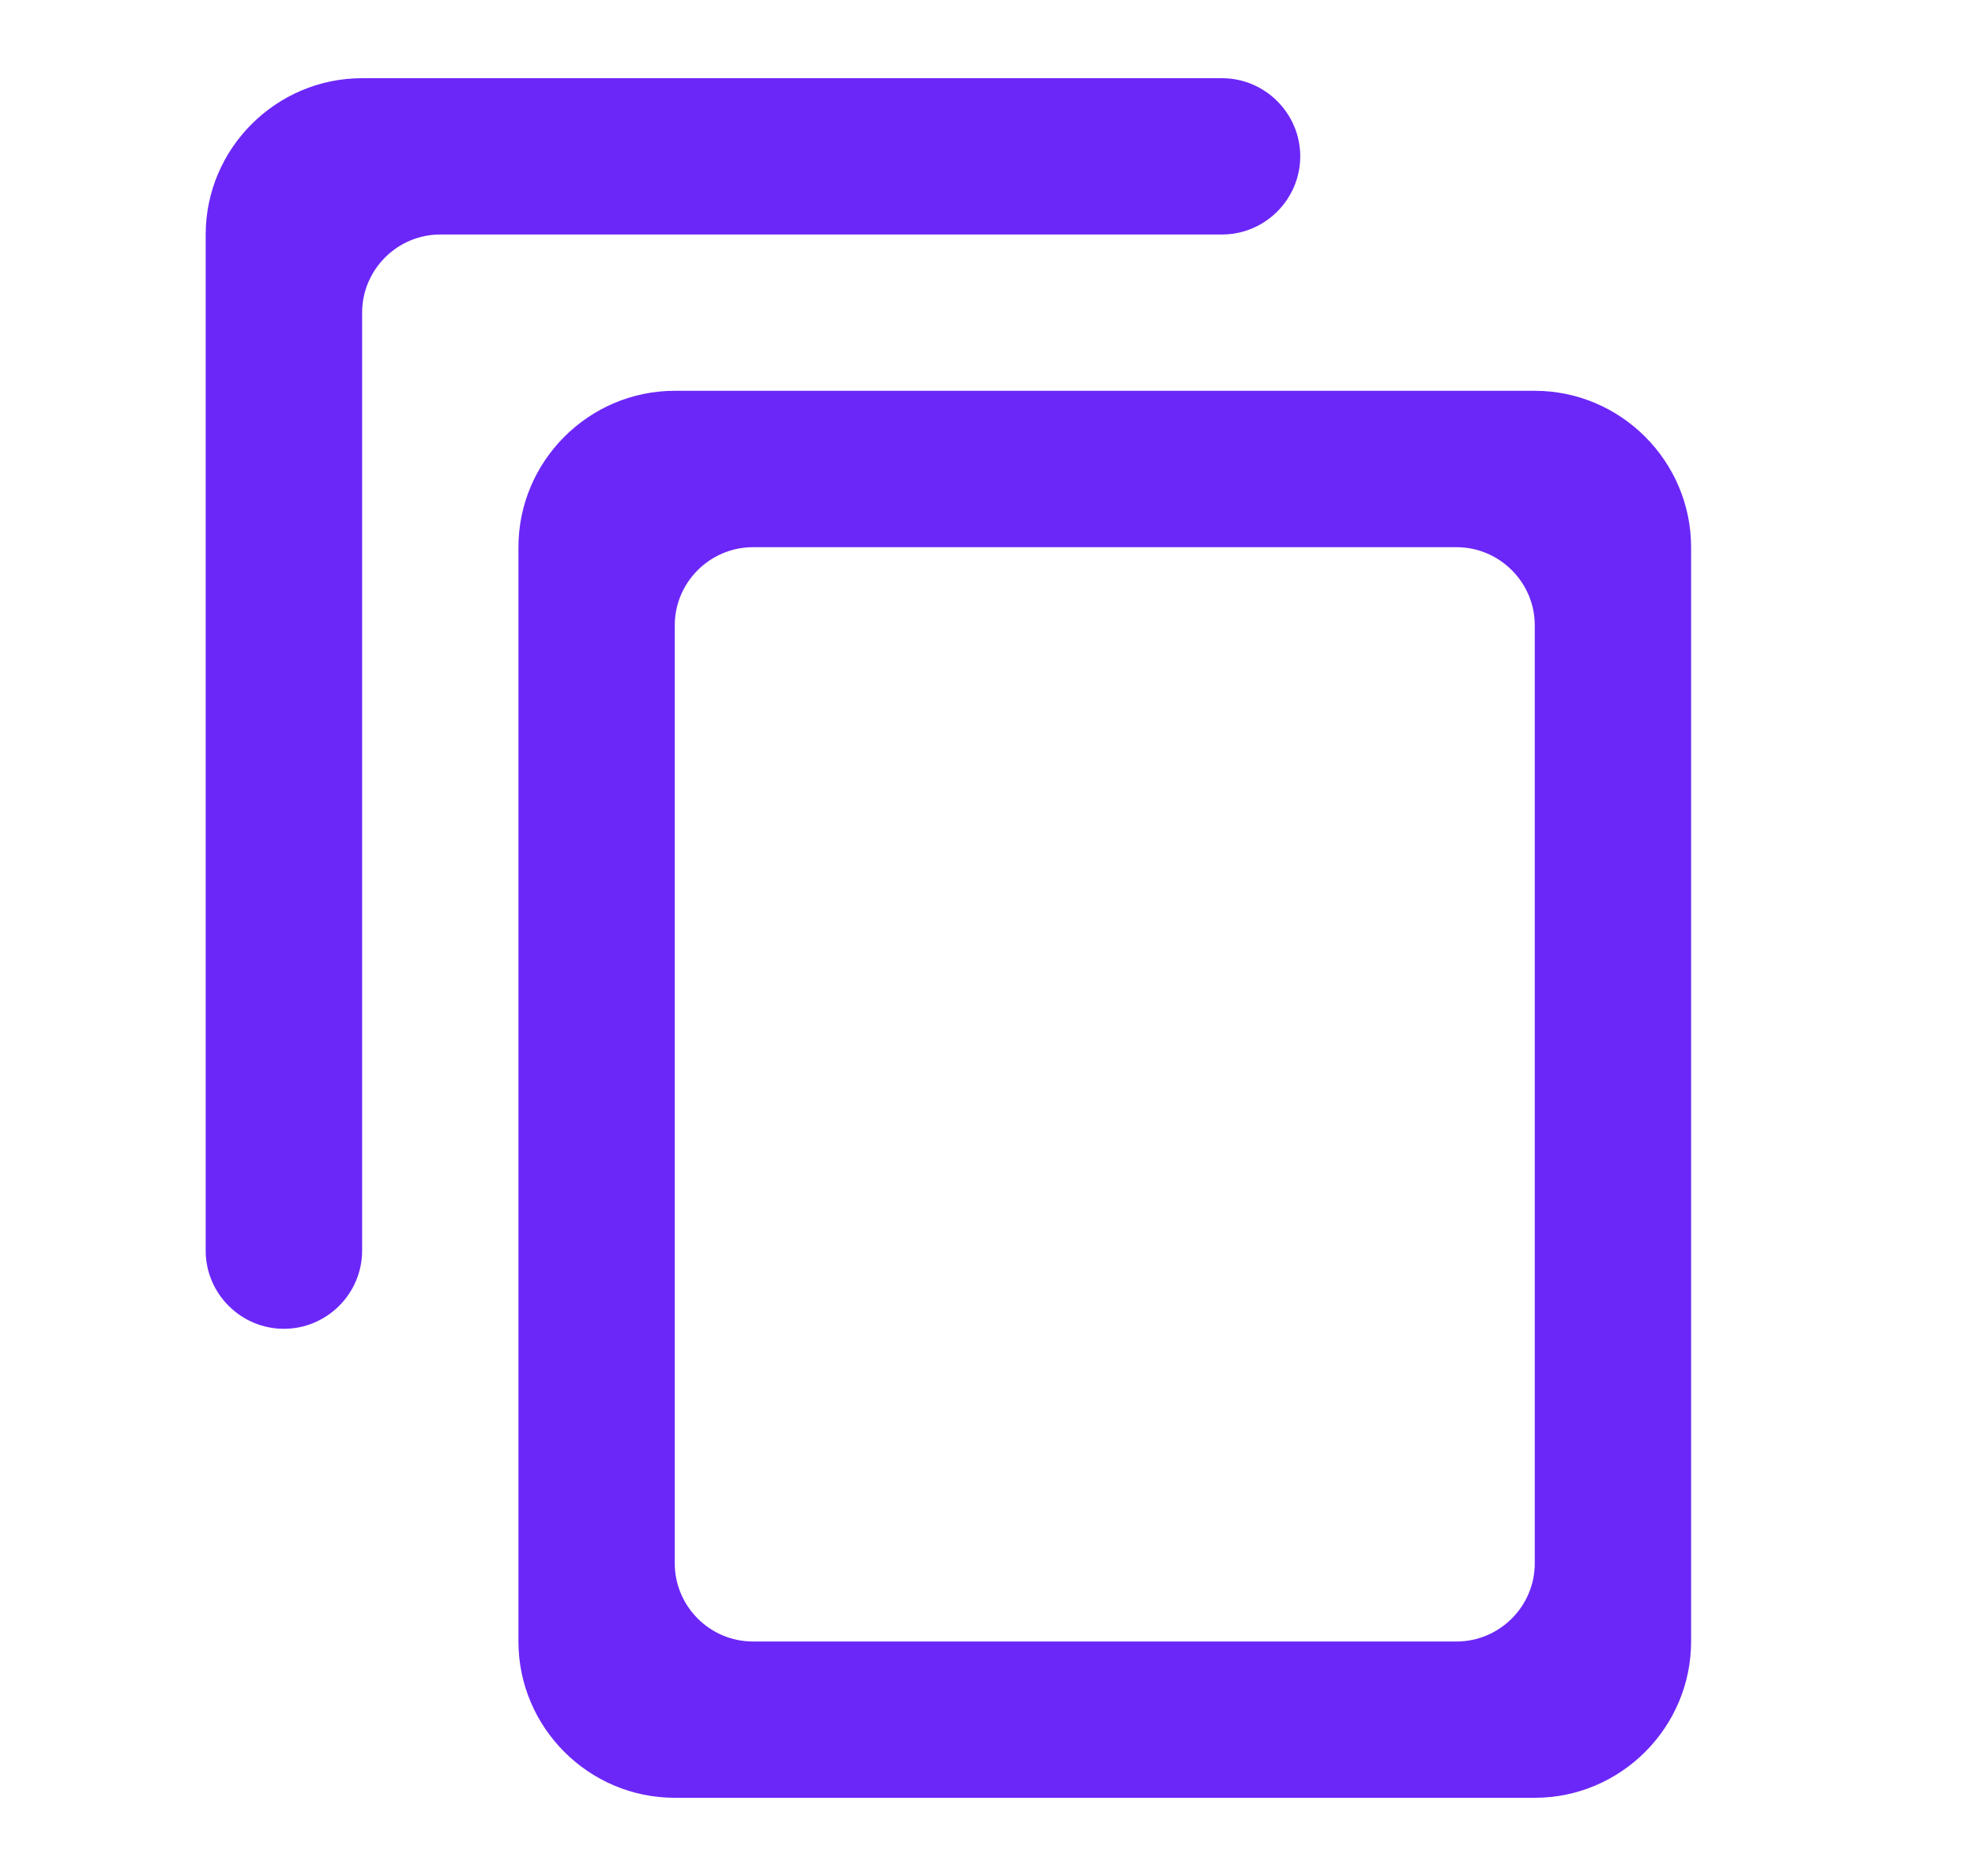
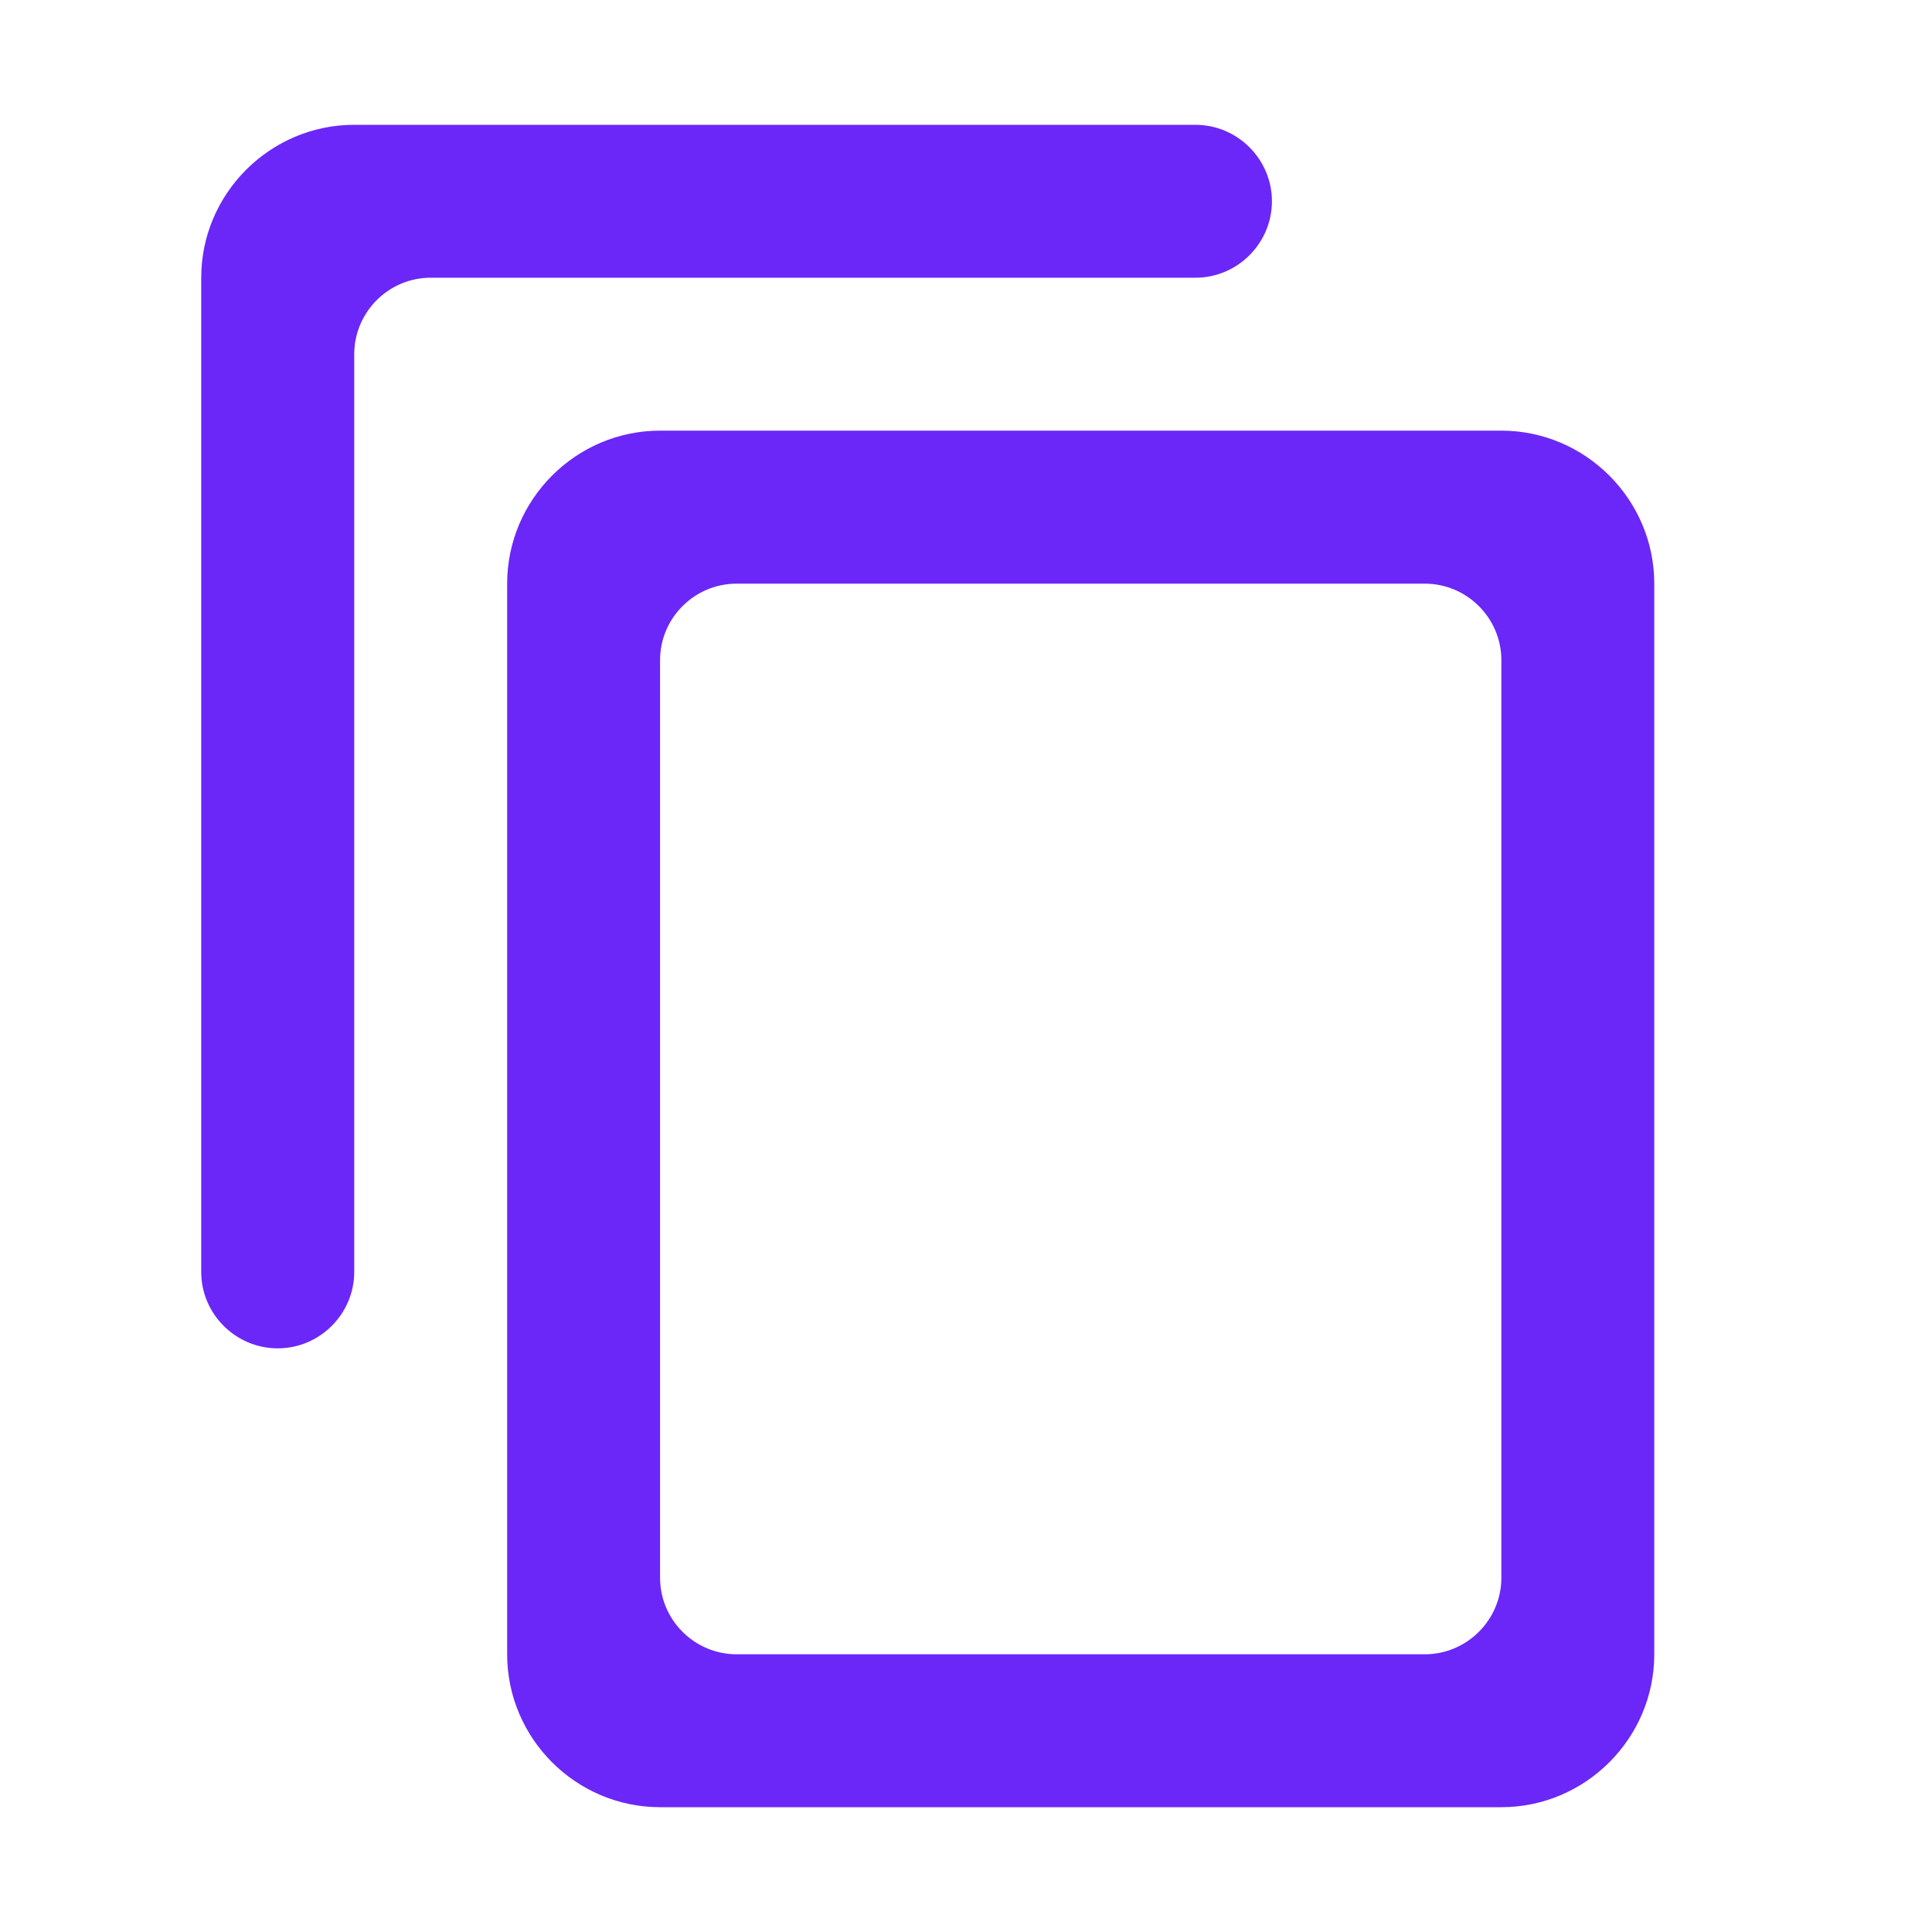
- <svg xmlns="http://www.w3.org/2000/svg" width="20" height="19" viewBox="0 0 20 19" fill="none">
+ <svg xmlns="http://www.w3.org/2000/svg" width="25" height="25" viewBox="0 0 20 19" fill="none">
  <path d="M12.375 0.792H3.667C2.796 0.792 2.083 1.504 2.083 2.375V12.667C2.083 13.102 2.439 13.458 2.875 13.458C3.31 13.458 3.667 13.102 3.667 12.667V3.167C3.667 2.731 4.023 2.375 4.458 2.375H12.375C12.81 2.375 13.167 2.019 13.167 1.583C13.167 1.148 12.81 0.792 12.375 0.792ZM15.542 3.958H6.833C5.962 3.958 5.25 4.671 5.25 5.542V16.625C5.25 17.496 5.962 18.208 6.833 18.208H15.542C16.412 18.208 17.125 17.496 17.125 16.625V5.542C17.125 4.671 16.412 3.958 15.542 3.958ZM14.75 16.625H7.625C7.189 16.625 6.833 16.269 6.833 15.833V6.333C6.833 5.898 7.189 5.542 7.625 5.542H14.75C15.185 5.542 15.542 5.898 15.542 6.333V15.833C15.542 16.269 15.185 16.625 14.75 16.625Z" fill="#6B27F8" />
</svg>
